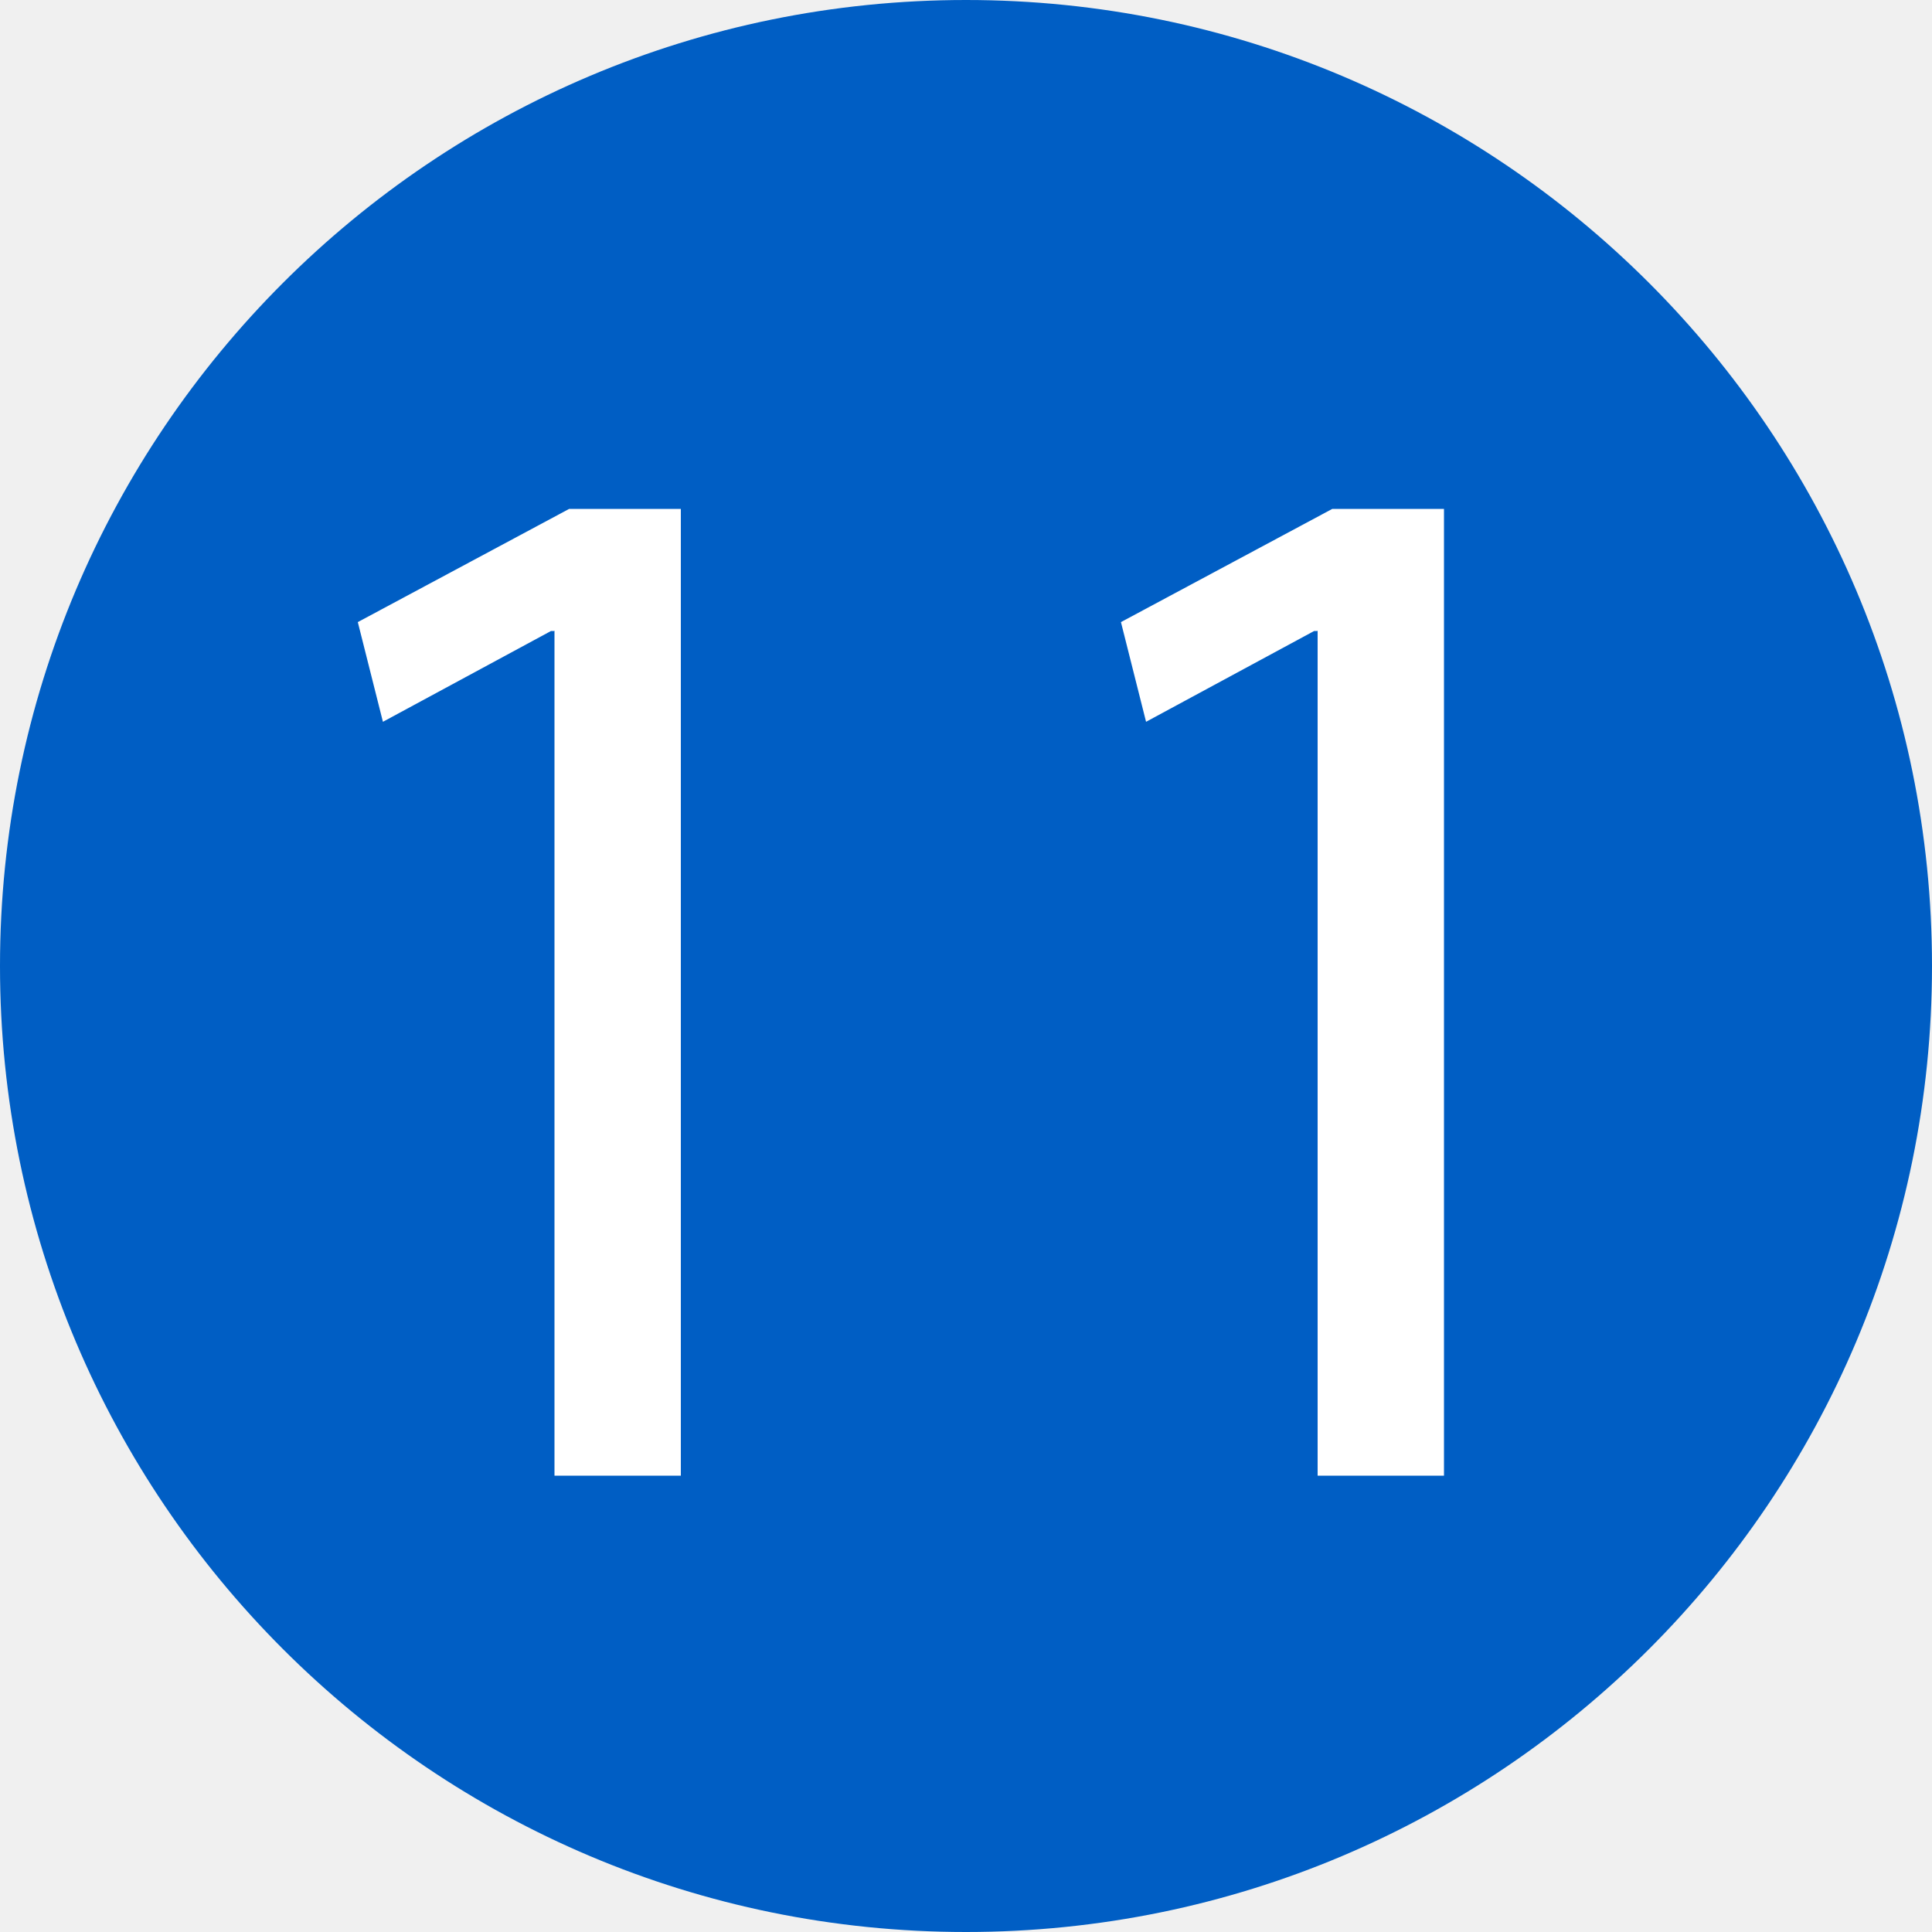
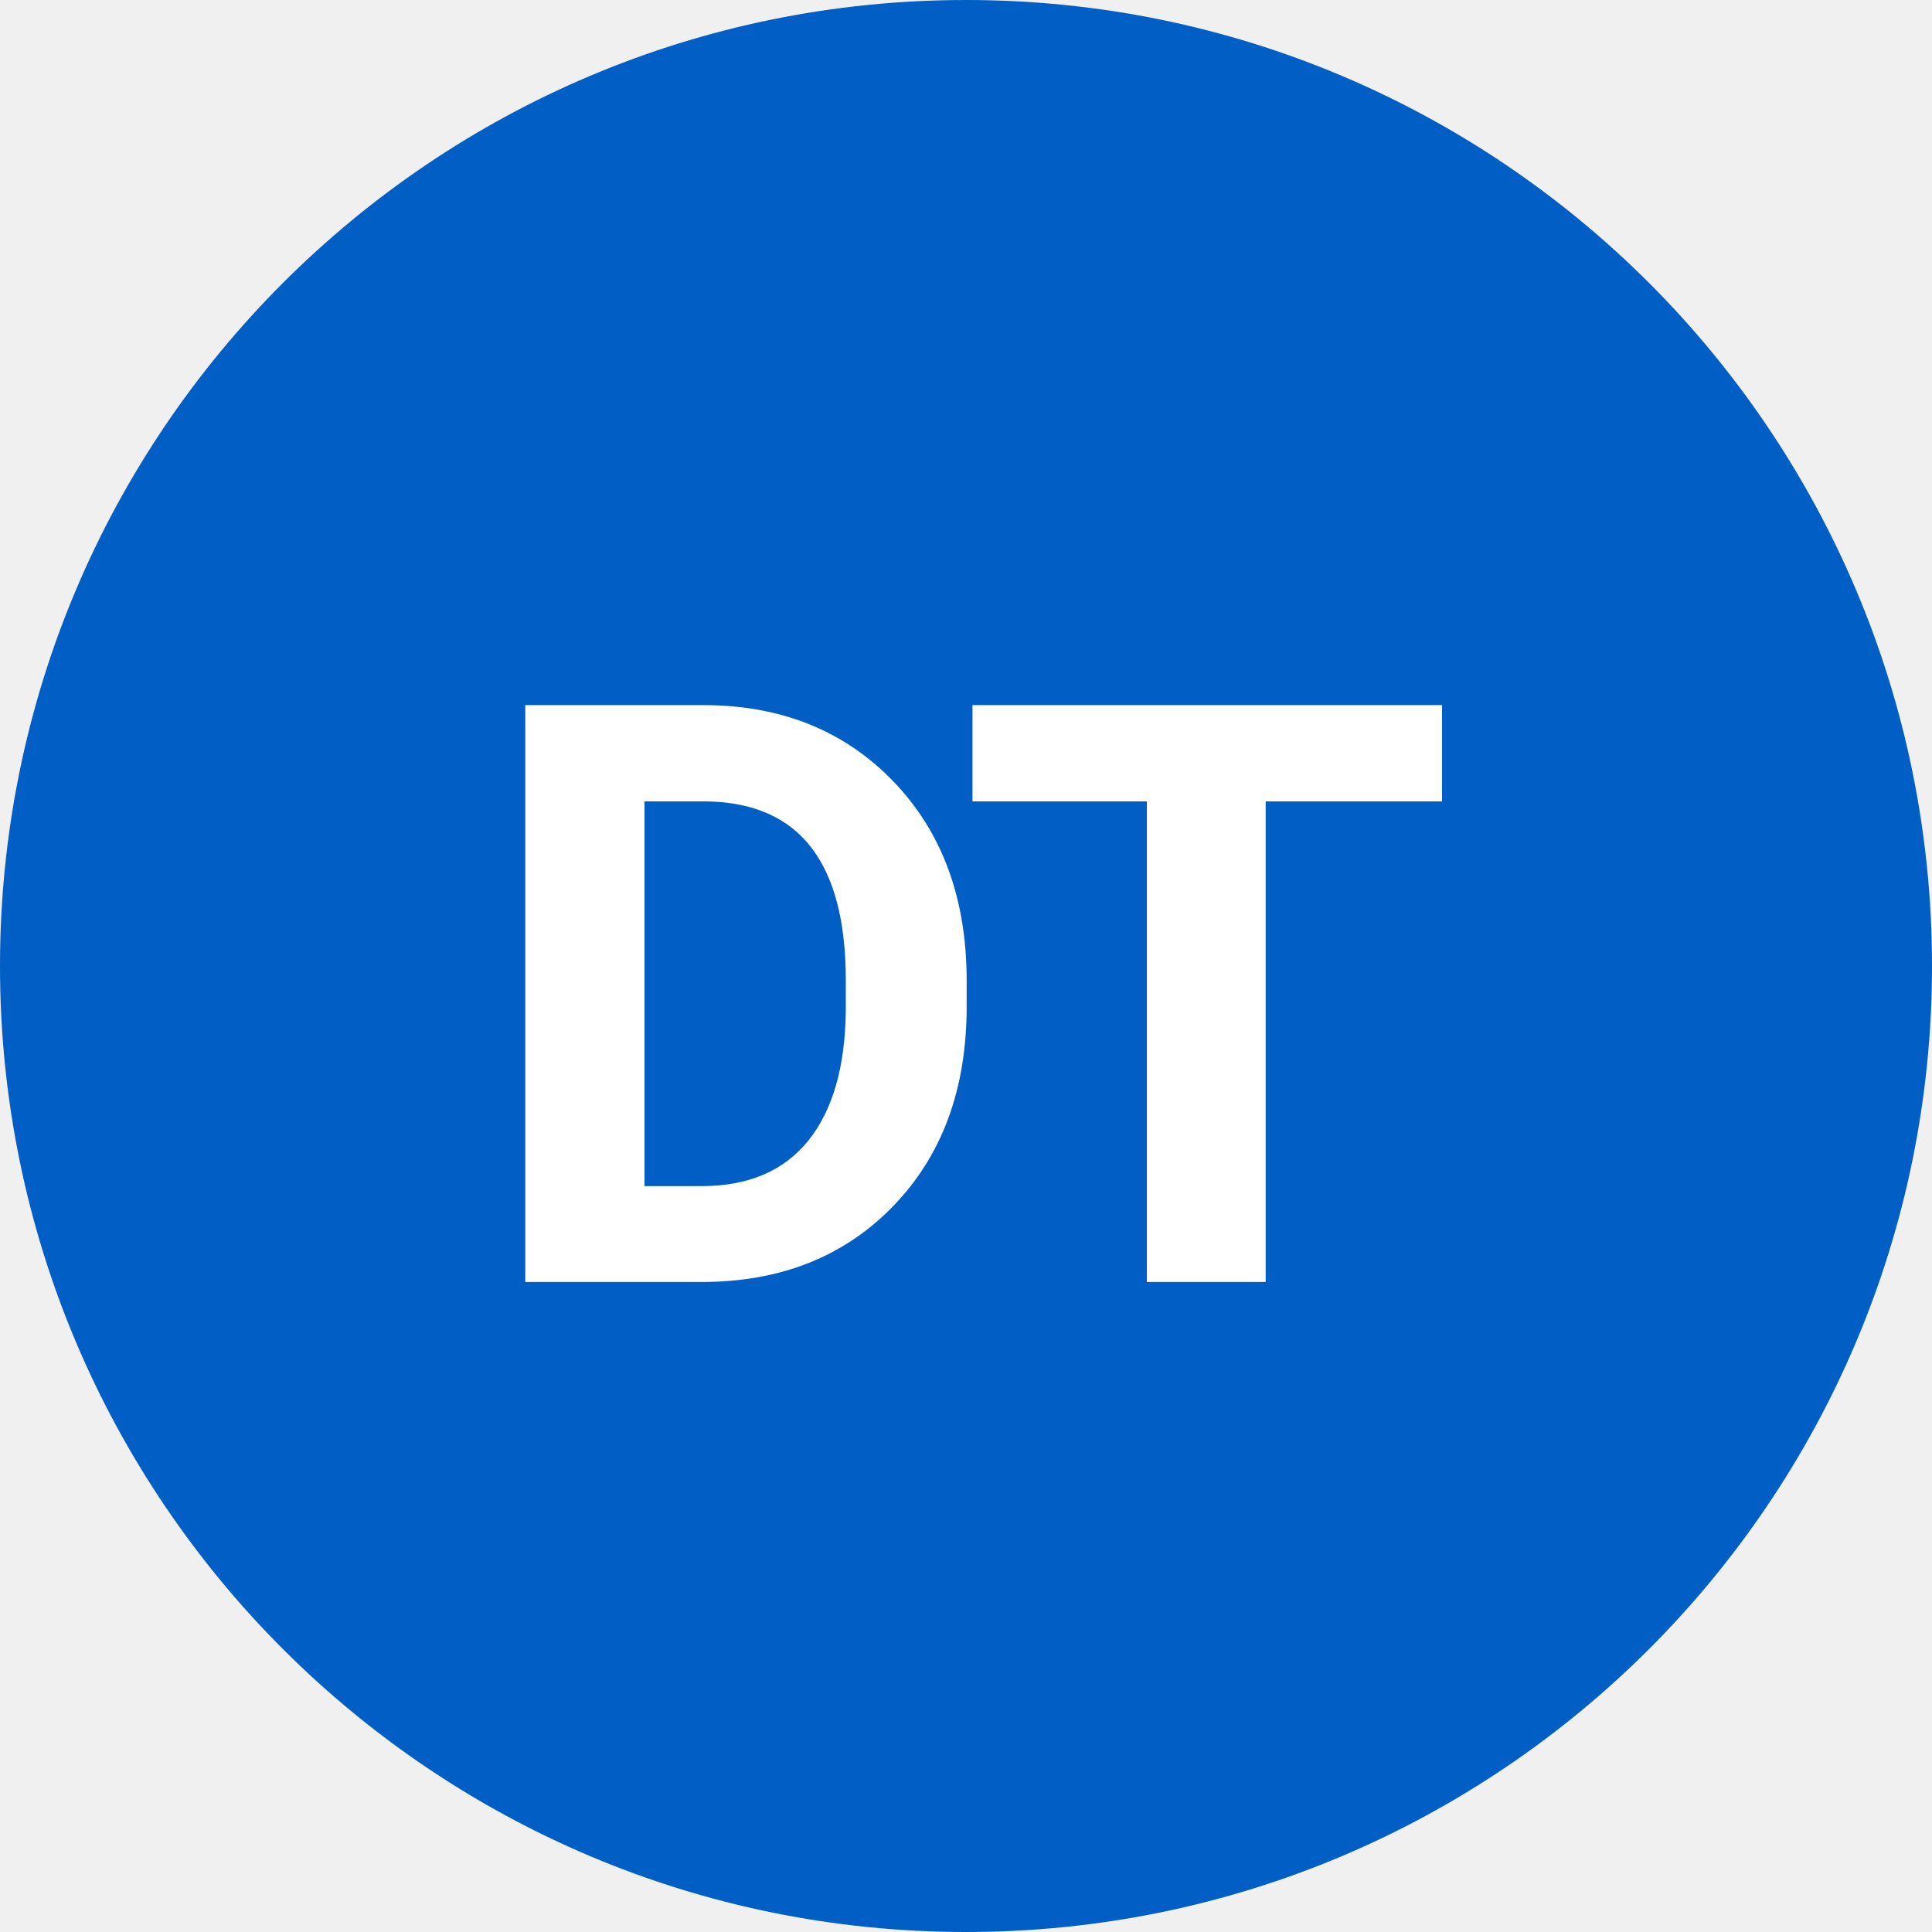
- <svg xmlns="http://www.w3.org/2000/svg" id="_レイヤー_1" data-name="レイヤー_1" version="1.1" viewBox="0 0 500 500">
-   <defs>
-     <style>
-       .st0 {
-         fill: #005ec4;
-       }
- 
-       .st1 {
-         isolation: isolate;
-       }
- 
-       .st2 {
-         fill: #fff;
-       }
-     </style>
-   </defs>
-   <circle class="st0" cx="250" cy="250" r="250" />
-   <g class="st1">
-     <path class="st2" d="M143.4,163.3h-.8l-43.5,23.5-6.5-25.8,54.7-29.3h28.9v250.2h-32.7v-218.7Z" />
-     <path class="st2" d="M340.9,163.3h-.8l-43.5,23.5-6.5-25.8,54.7-29.3h28.9v250.2h-32.7v-218.7Z" />
-   </g>
+ <svg xmlns="http://www.w3.org/2000/svg" viewBox="0 0 500 500">
+   <circle cx="250" cy="250" r="250" fill="#005ec4" />
+   <text x="250" y="260" text-anchor="middle" dominant-baseline="central" font-family="-apple-system, BlinkMacSystemFont, 'Segoe UI', Roboto, 'Helvetica Neue', Arial, sans-serif" font-weight="bold" font-size="210" fill="#ffffff" letter-spacing="-3px">DT</text>
</svg>
